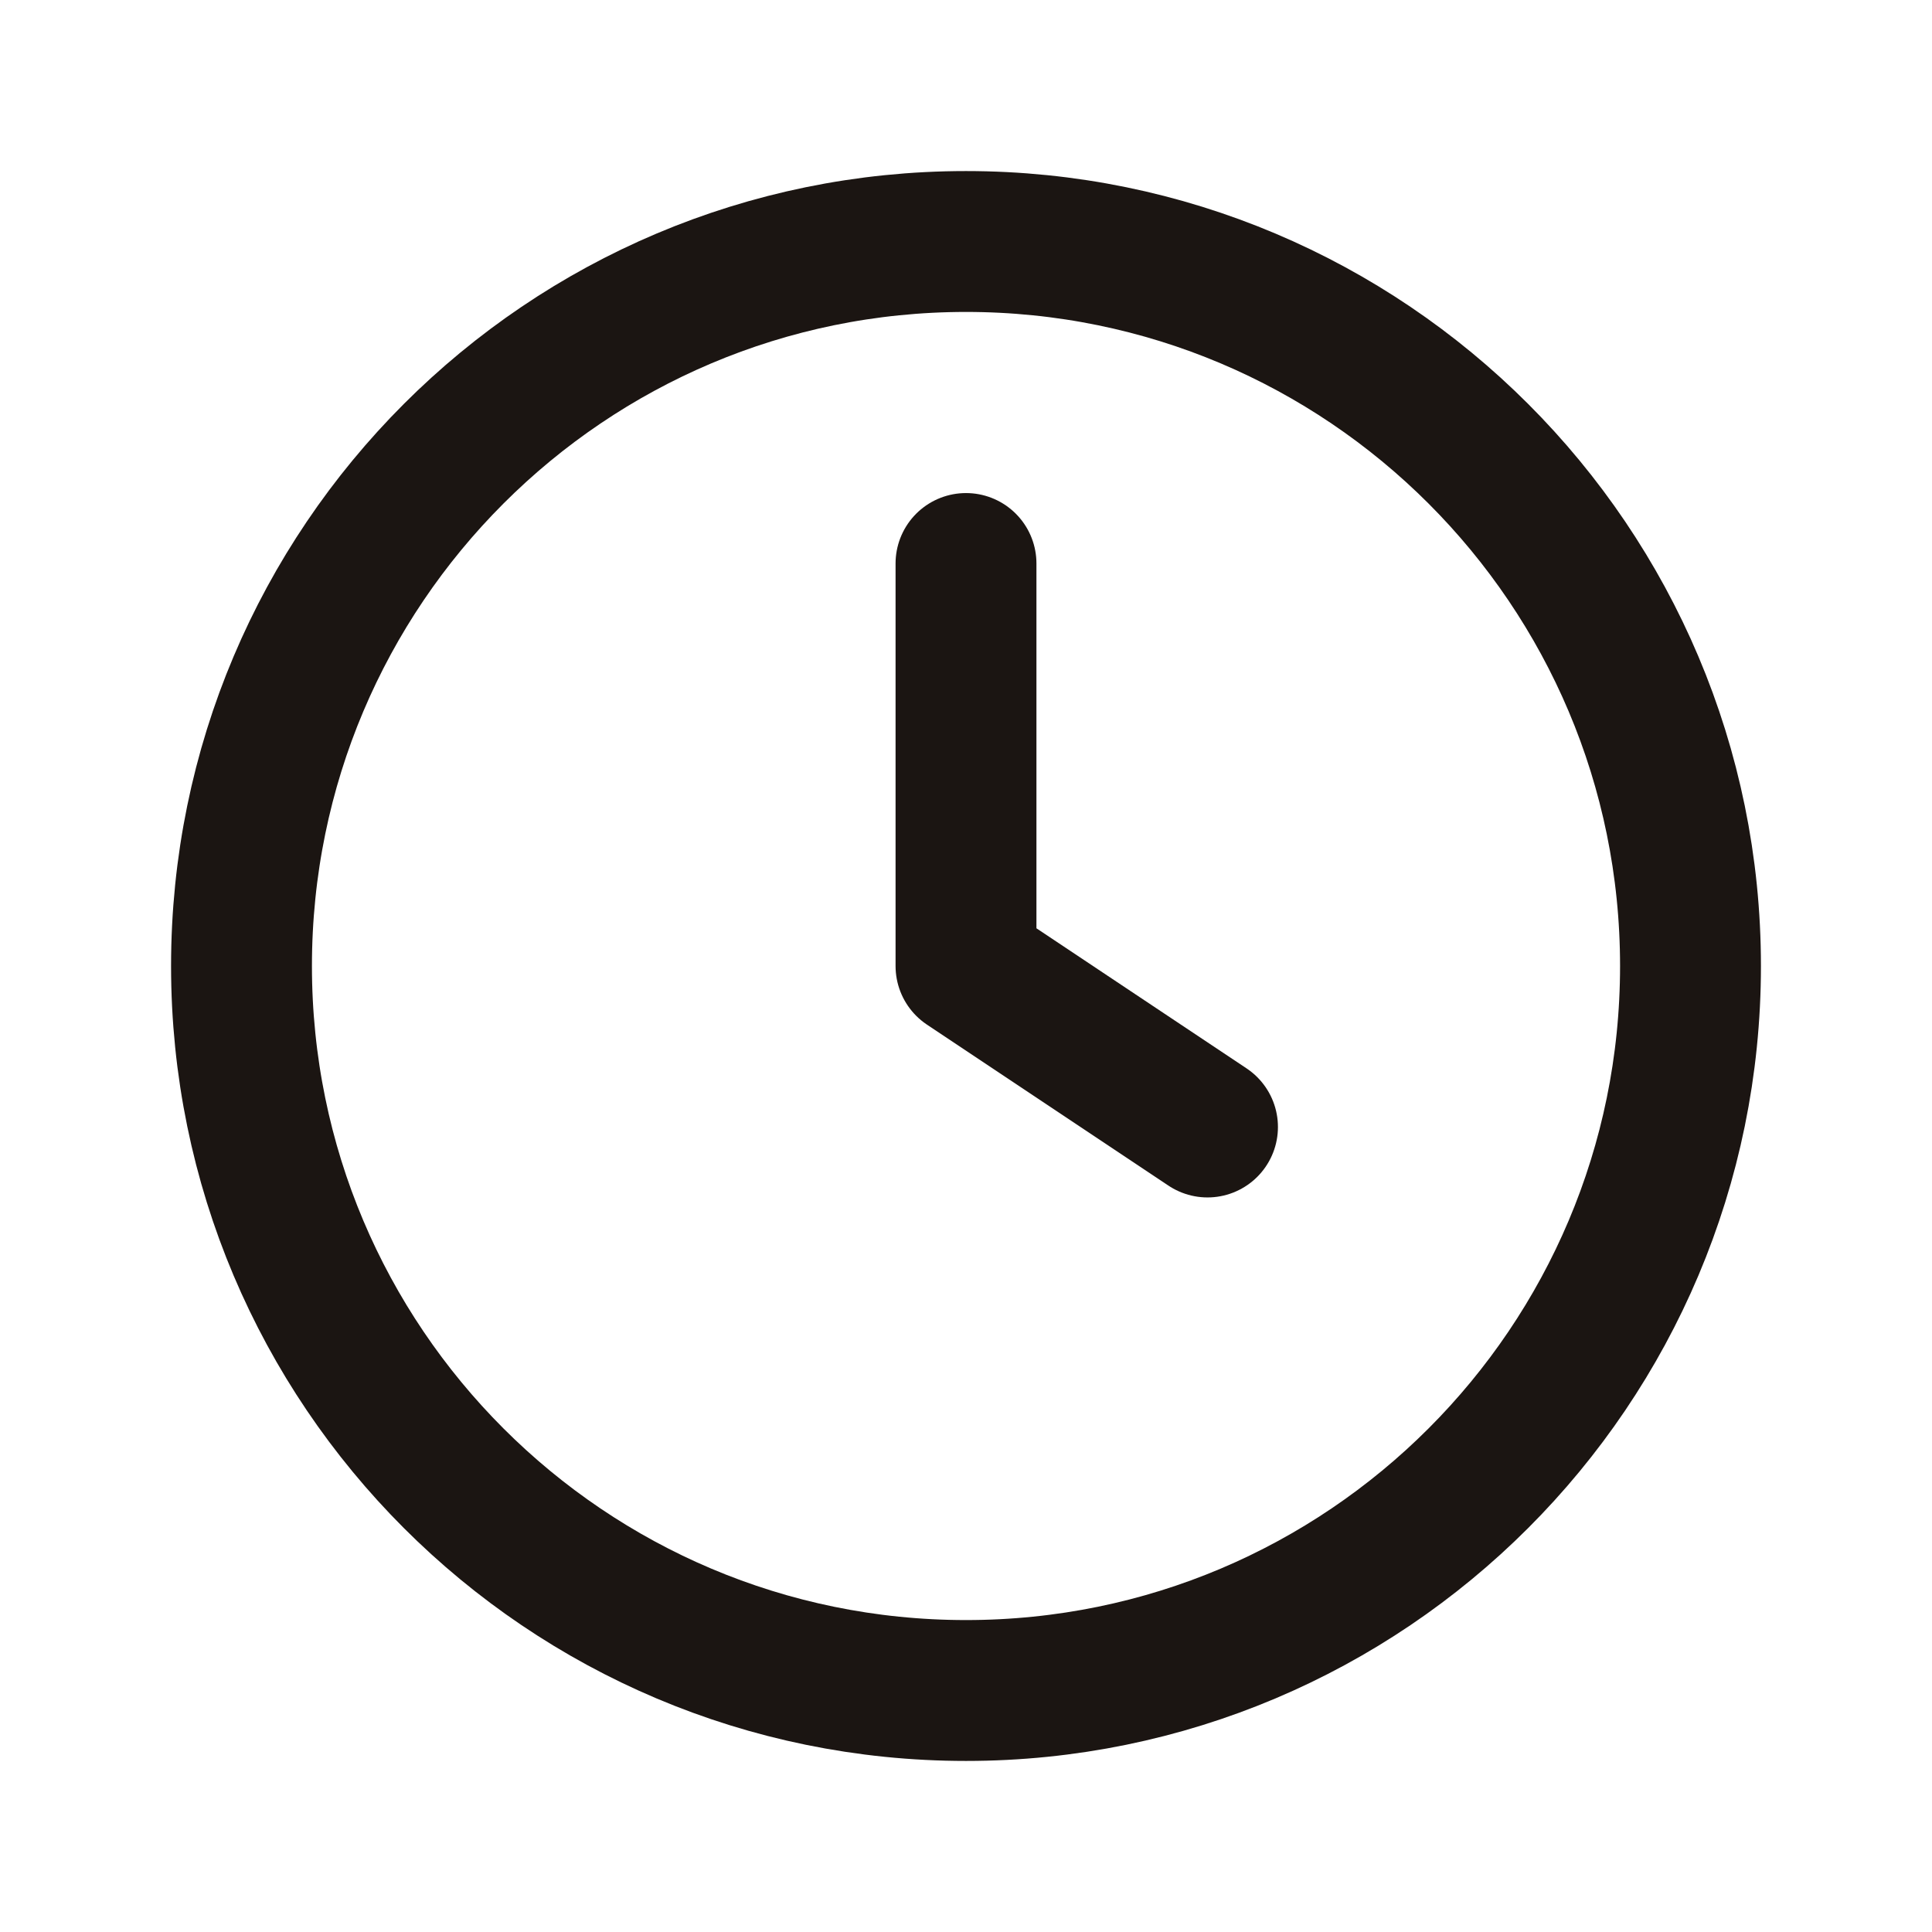
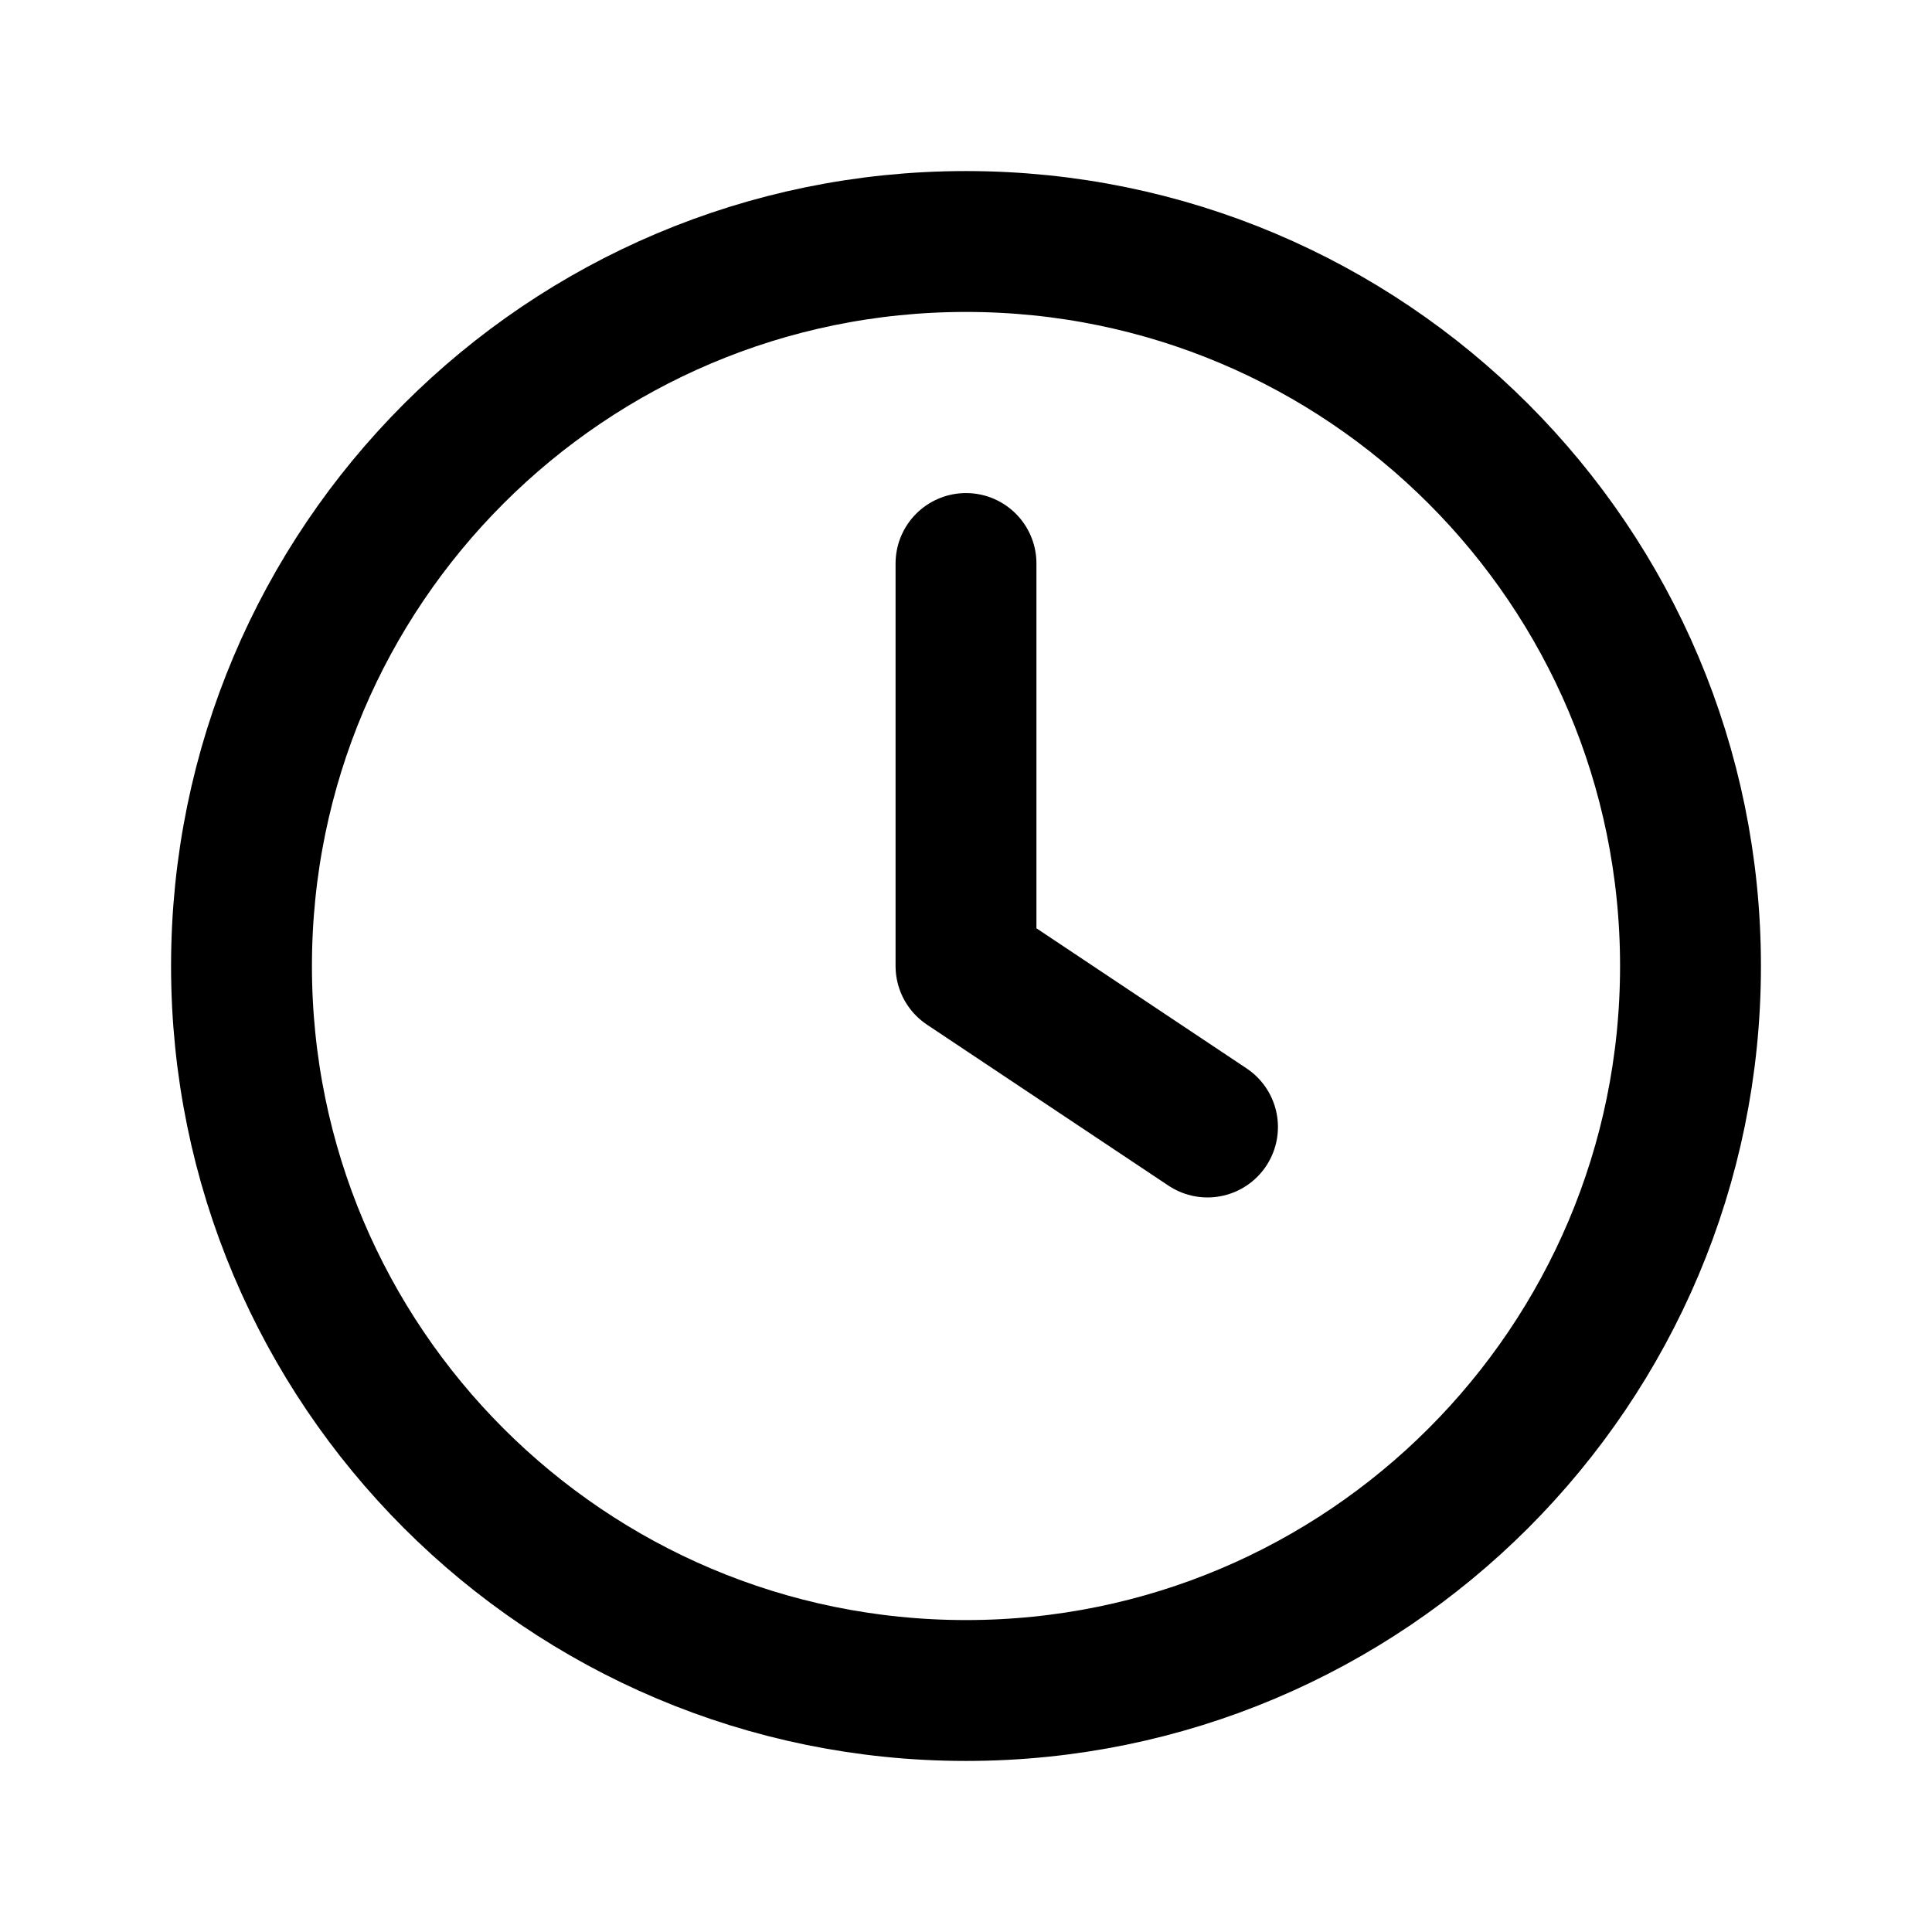
- <svg xmlns="http://www.w3.org/2000/svg" viewBox="0 0 24 24" width="24" height="24" fill="none" stroke="#1B1512" stroke-width="1.75" stroke-linecap="round" stroke-linejoin="round">
+ <svg xmlns="http://www.w3.org/2000/svg" viewBox="0 0 24 24" width="24" height="24" fill="none" stroke="currentColor" stroke-width="1.75" stroke-linecap="round" stroke-linejoin="round">
  <circle cx="12" cy="12" r="9" />
  <path d="M12 7v5l3 2" />
</svg>
